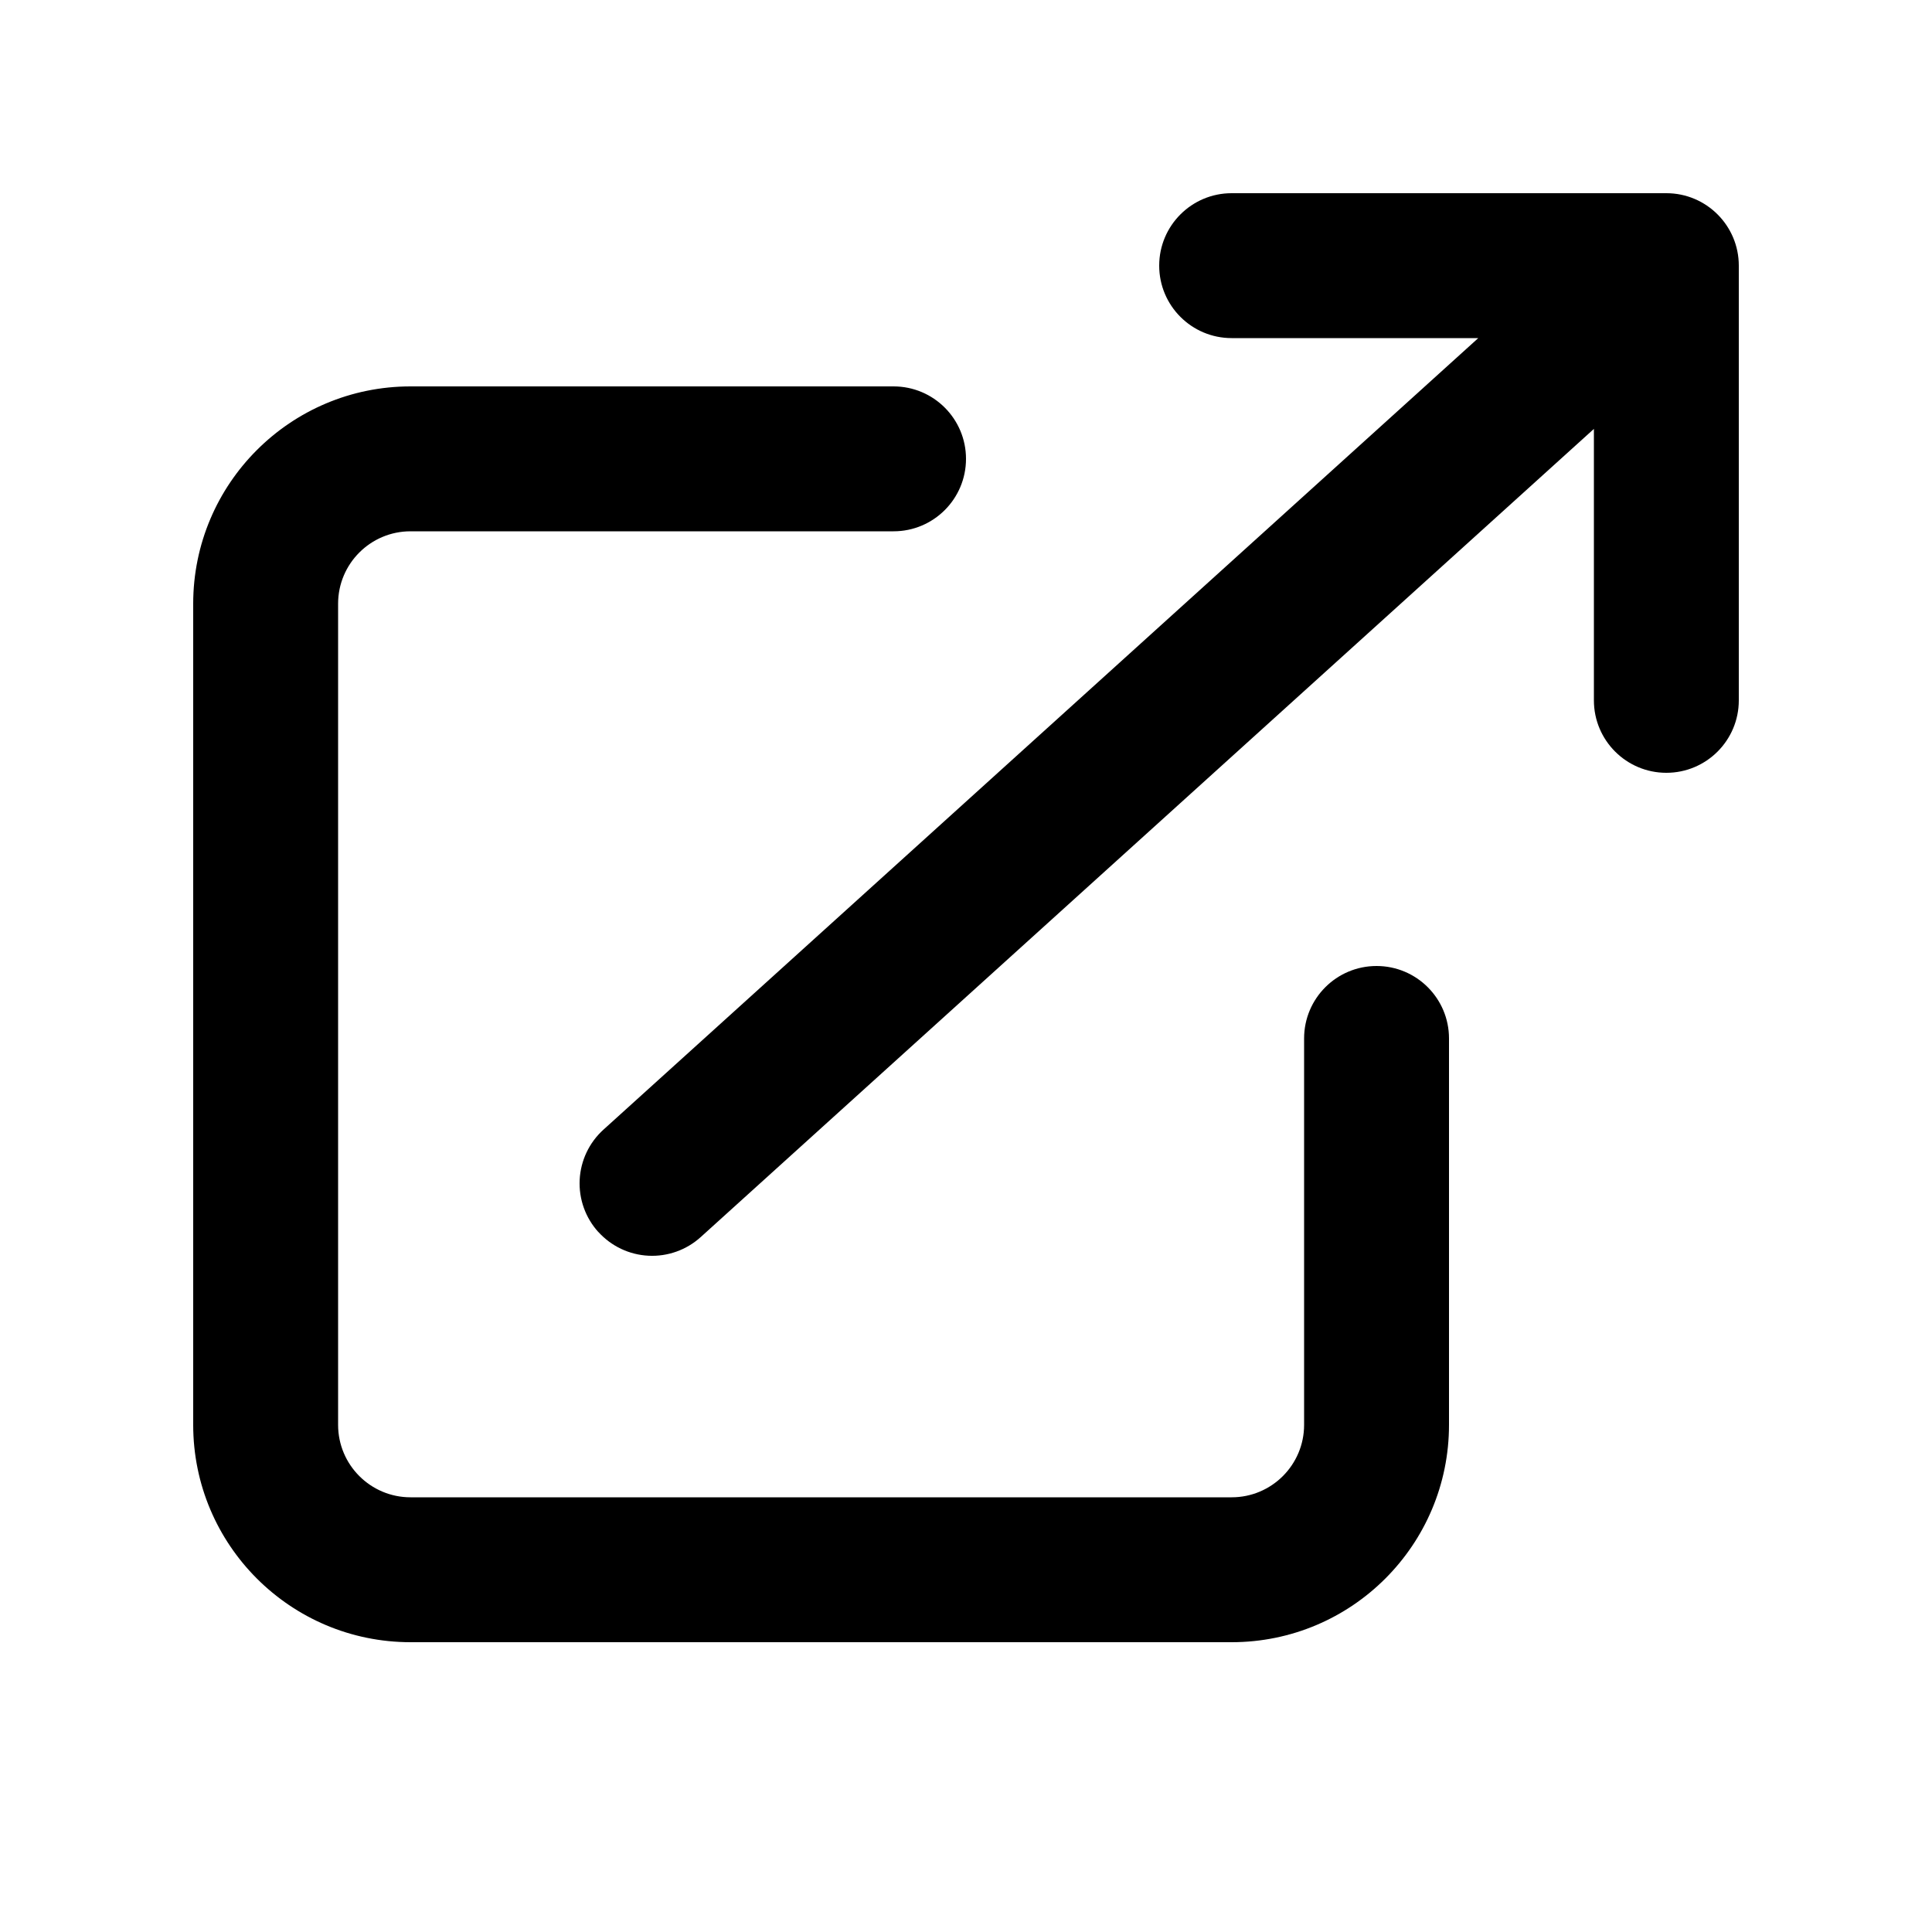
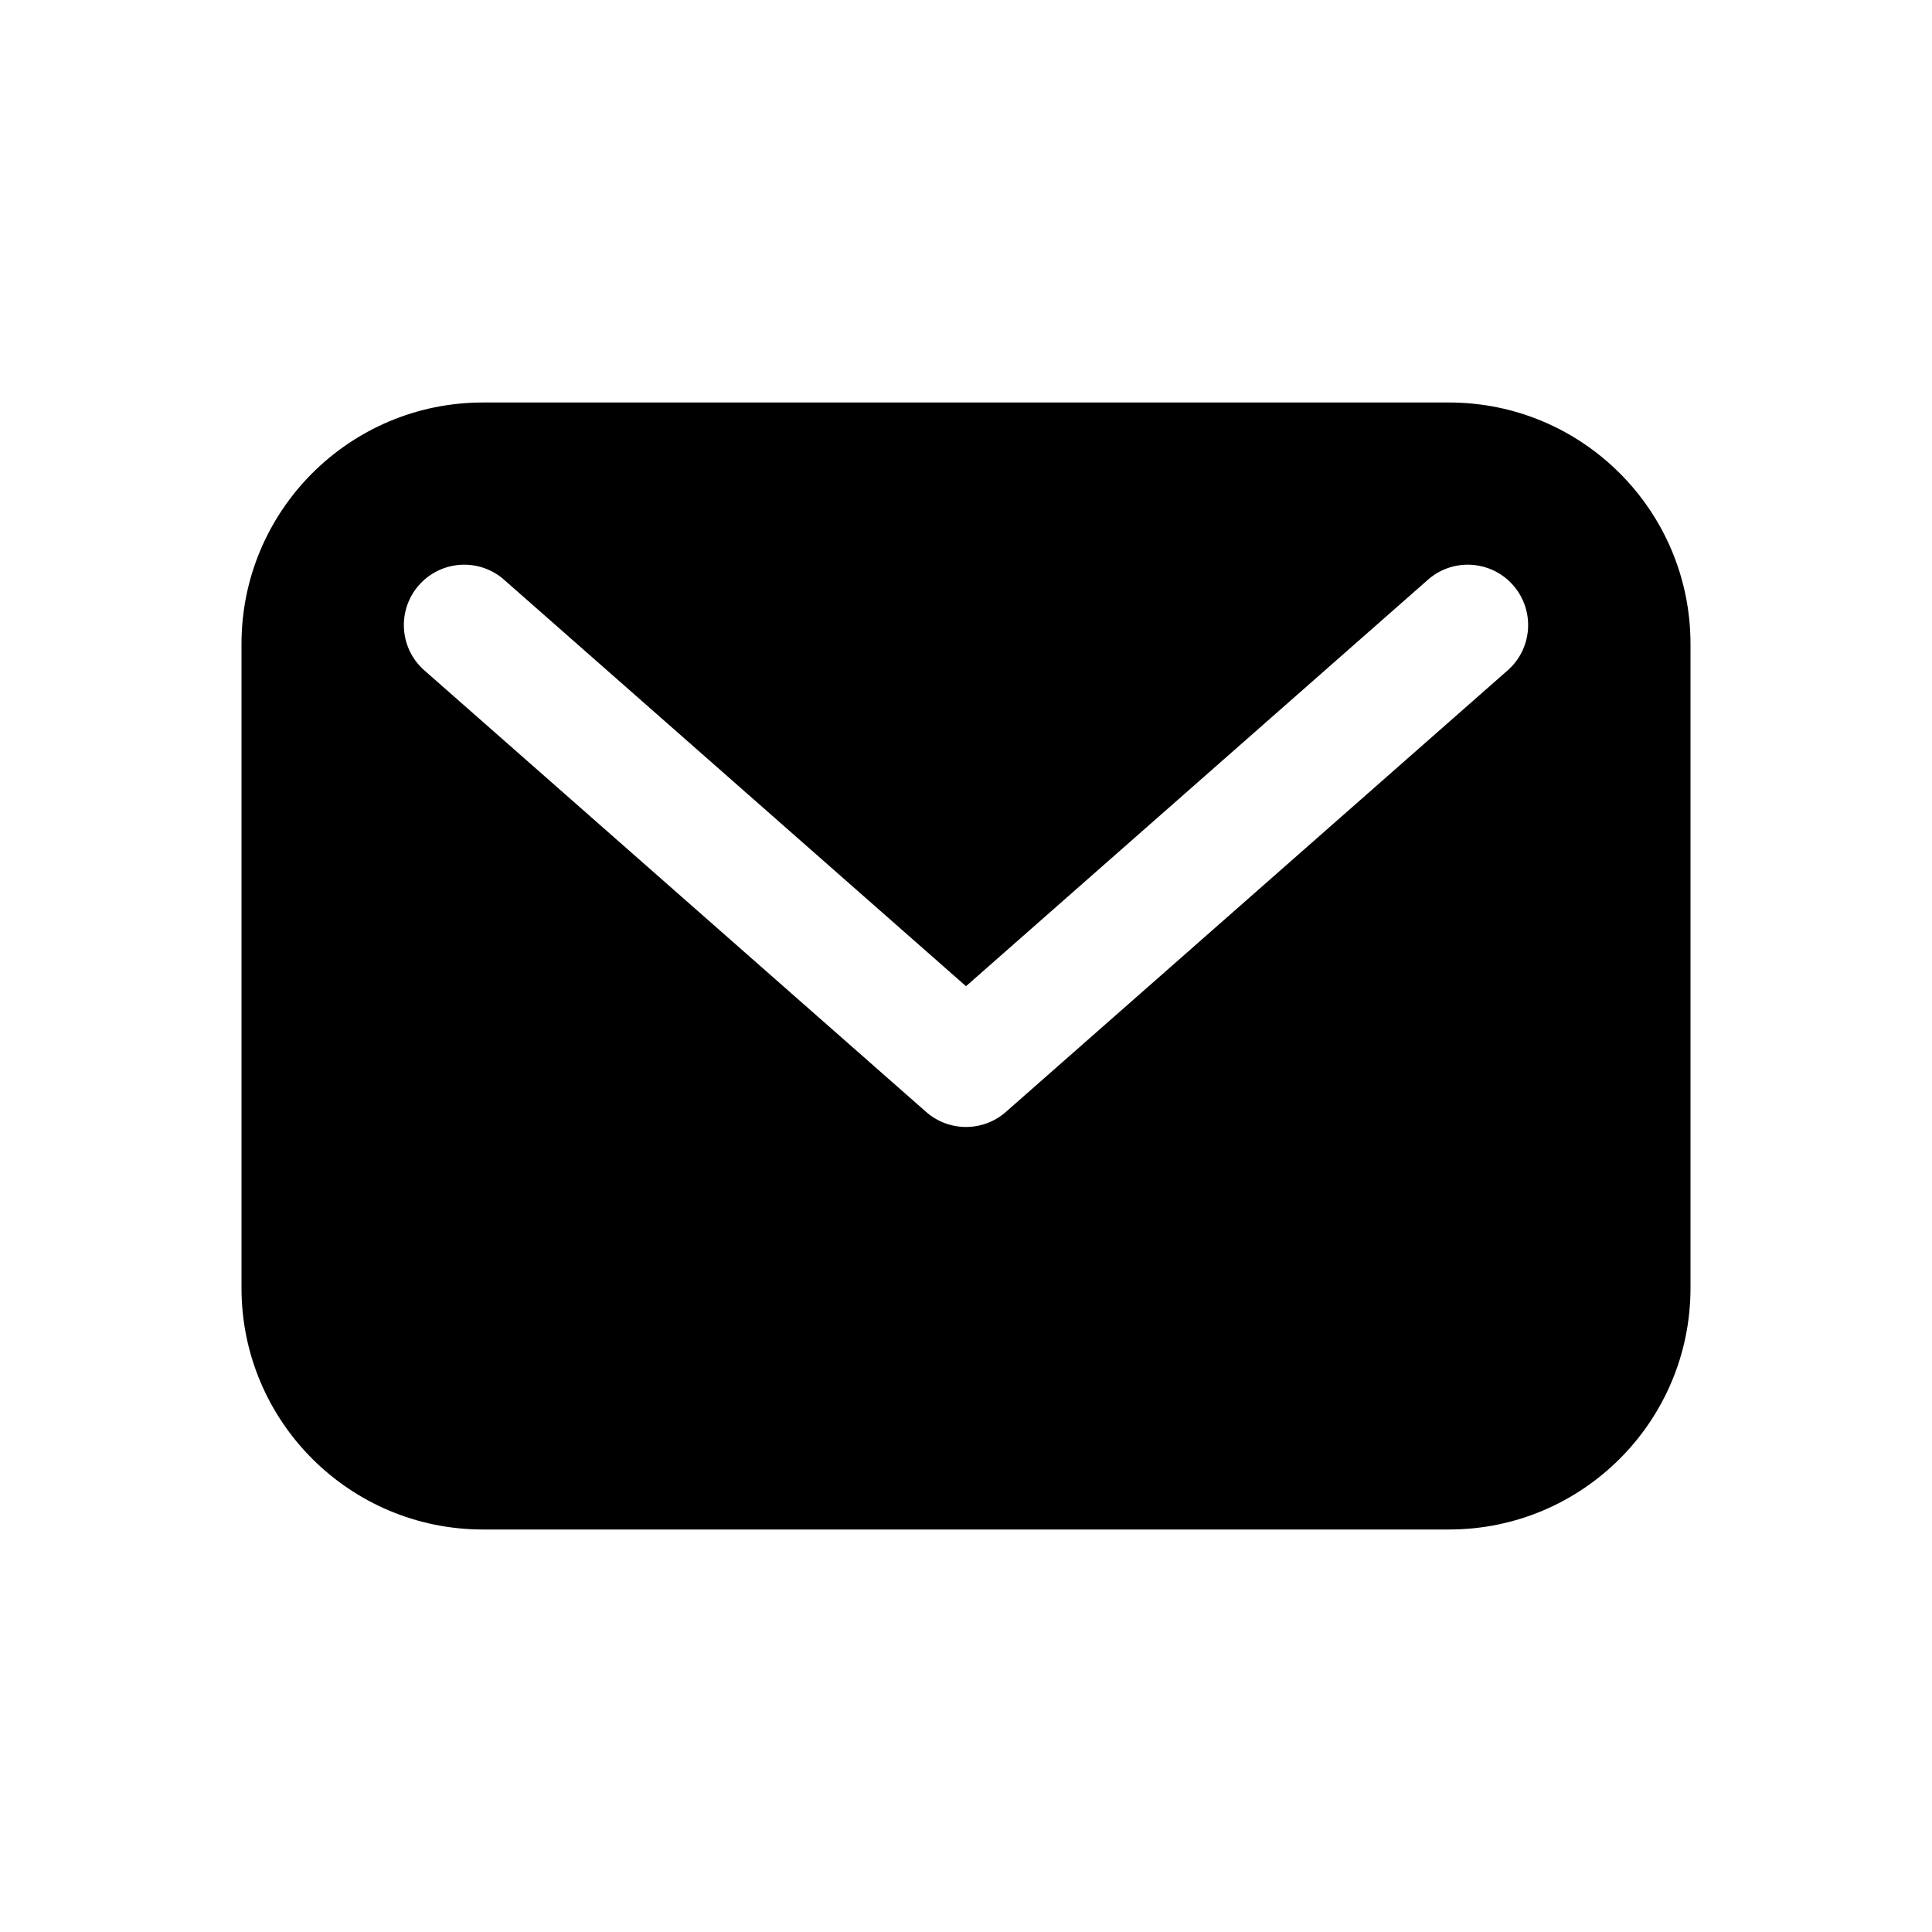
- <svg xmlns="http://www.w3.org/2000/svg" viewBox="0 0 20 20" fill="currentColor">
-   <path fill-rule="evenodd" d="M4.25 5.5a.75.75 0 00-.75.75v8.5c0 .414.336.75.75.75h8.5a.75.75 0 00.75-.75v-4a.75.75 0 011.5 0v4A2.25 2.25 0 0112.75 17h-8.5A2.25 2.25 0 012 14.75v-8.5A2.25 2.25 0 014.25 4h5a.75.75 0 010 1.5h-5z" clip-rule="evenodd" />
-   <path fill-rule="evenodd" d="M6.194 12.753a.75.75 0 001.06.053L16.5 4.44v2.81a.75.75 0 001.5 0v-4.5a.75.75 0 00-.75-.75h-4.5a.75.75 0 000 1.5h2.553l-9.056 8.194a.75.75 0 00-.053 1.06z" clip-rule="evenodd" />
+ <svg viewBox="0 0 24 24">
+   <path fill-rule="evenodd" d="M6 5a3 3 0 0 0-3 3v8a3 3 0 0 0 3 3h12a3 3 0 0 0 3-3V8a3 3 0 0 0-3-3H6Zm.245 2.187a.75.75 0 0 0-.99 1.126l6.25 5.5a.75.75 0 0 0 .99 0l6.25-5.5a.75.75 0 0 0-.99-1.126L12 12.251 6.245 7.187Z">
+     </path>
</svg>
